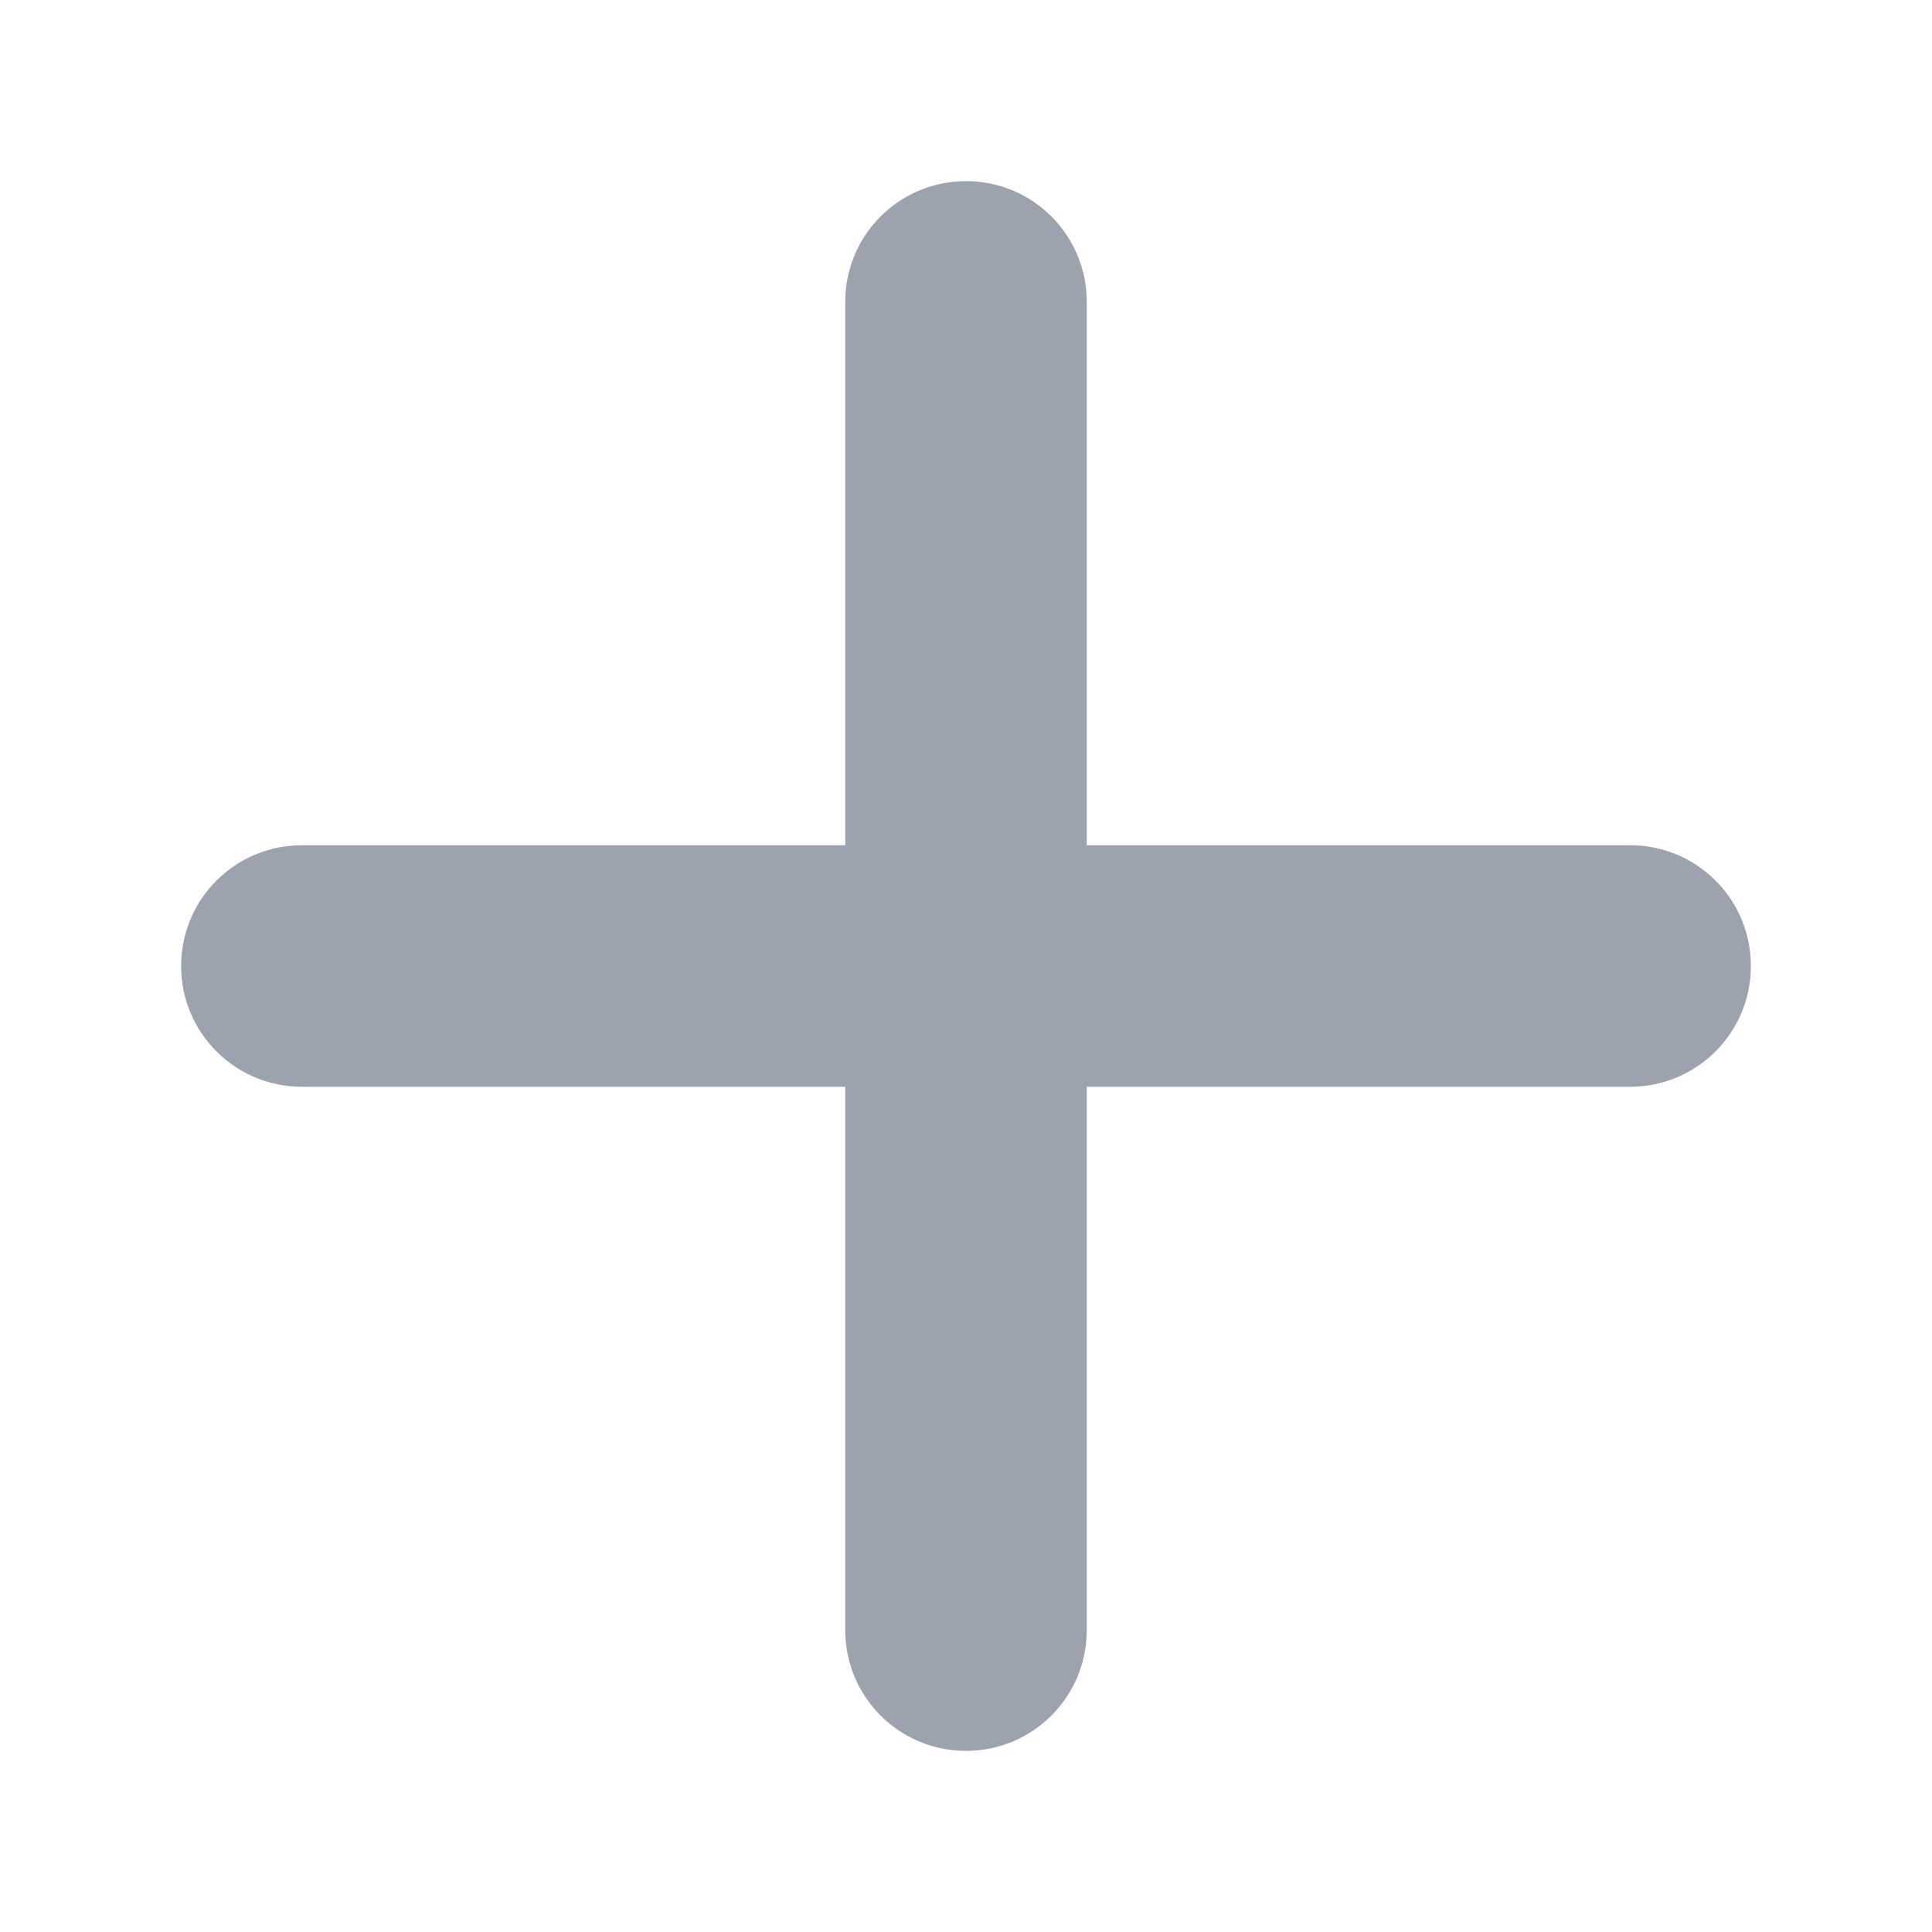
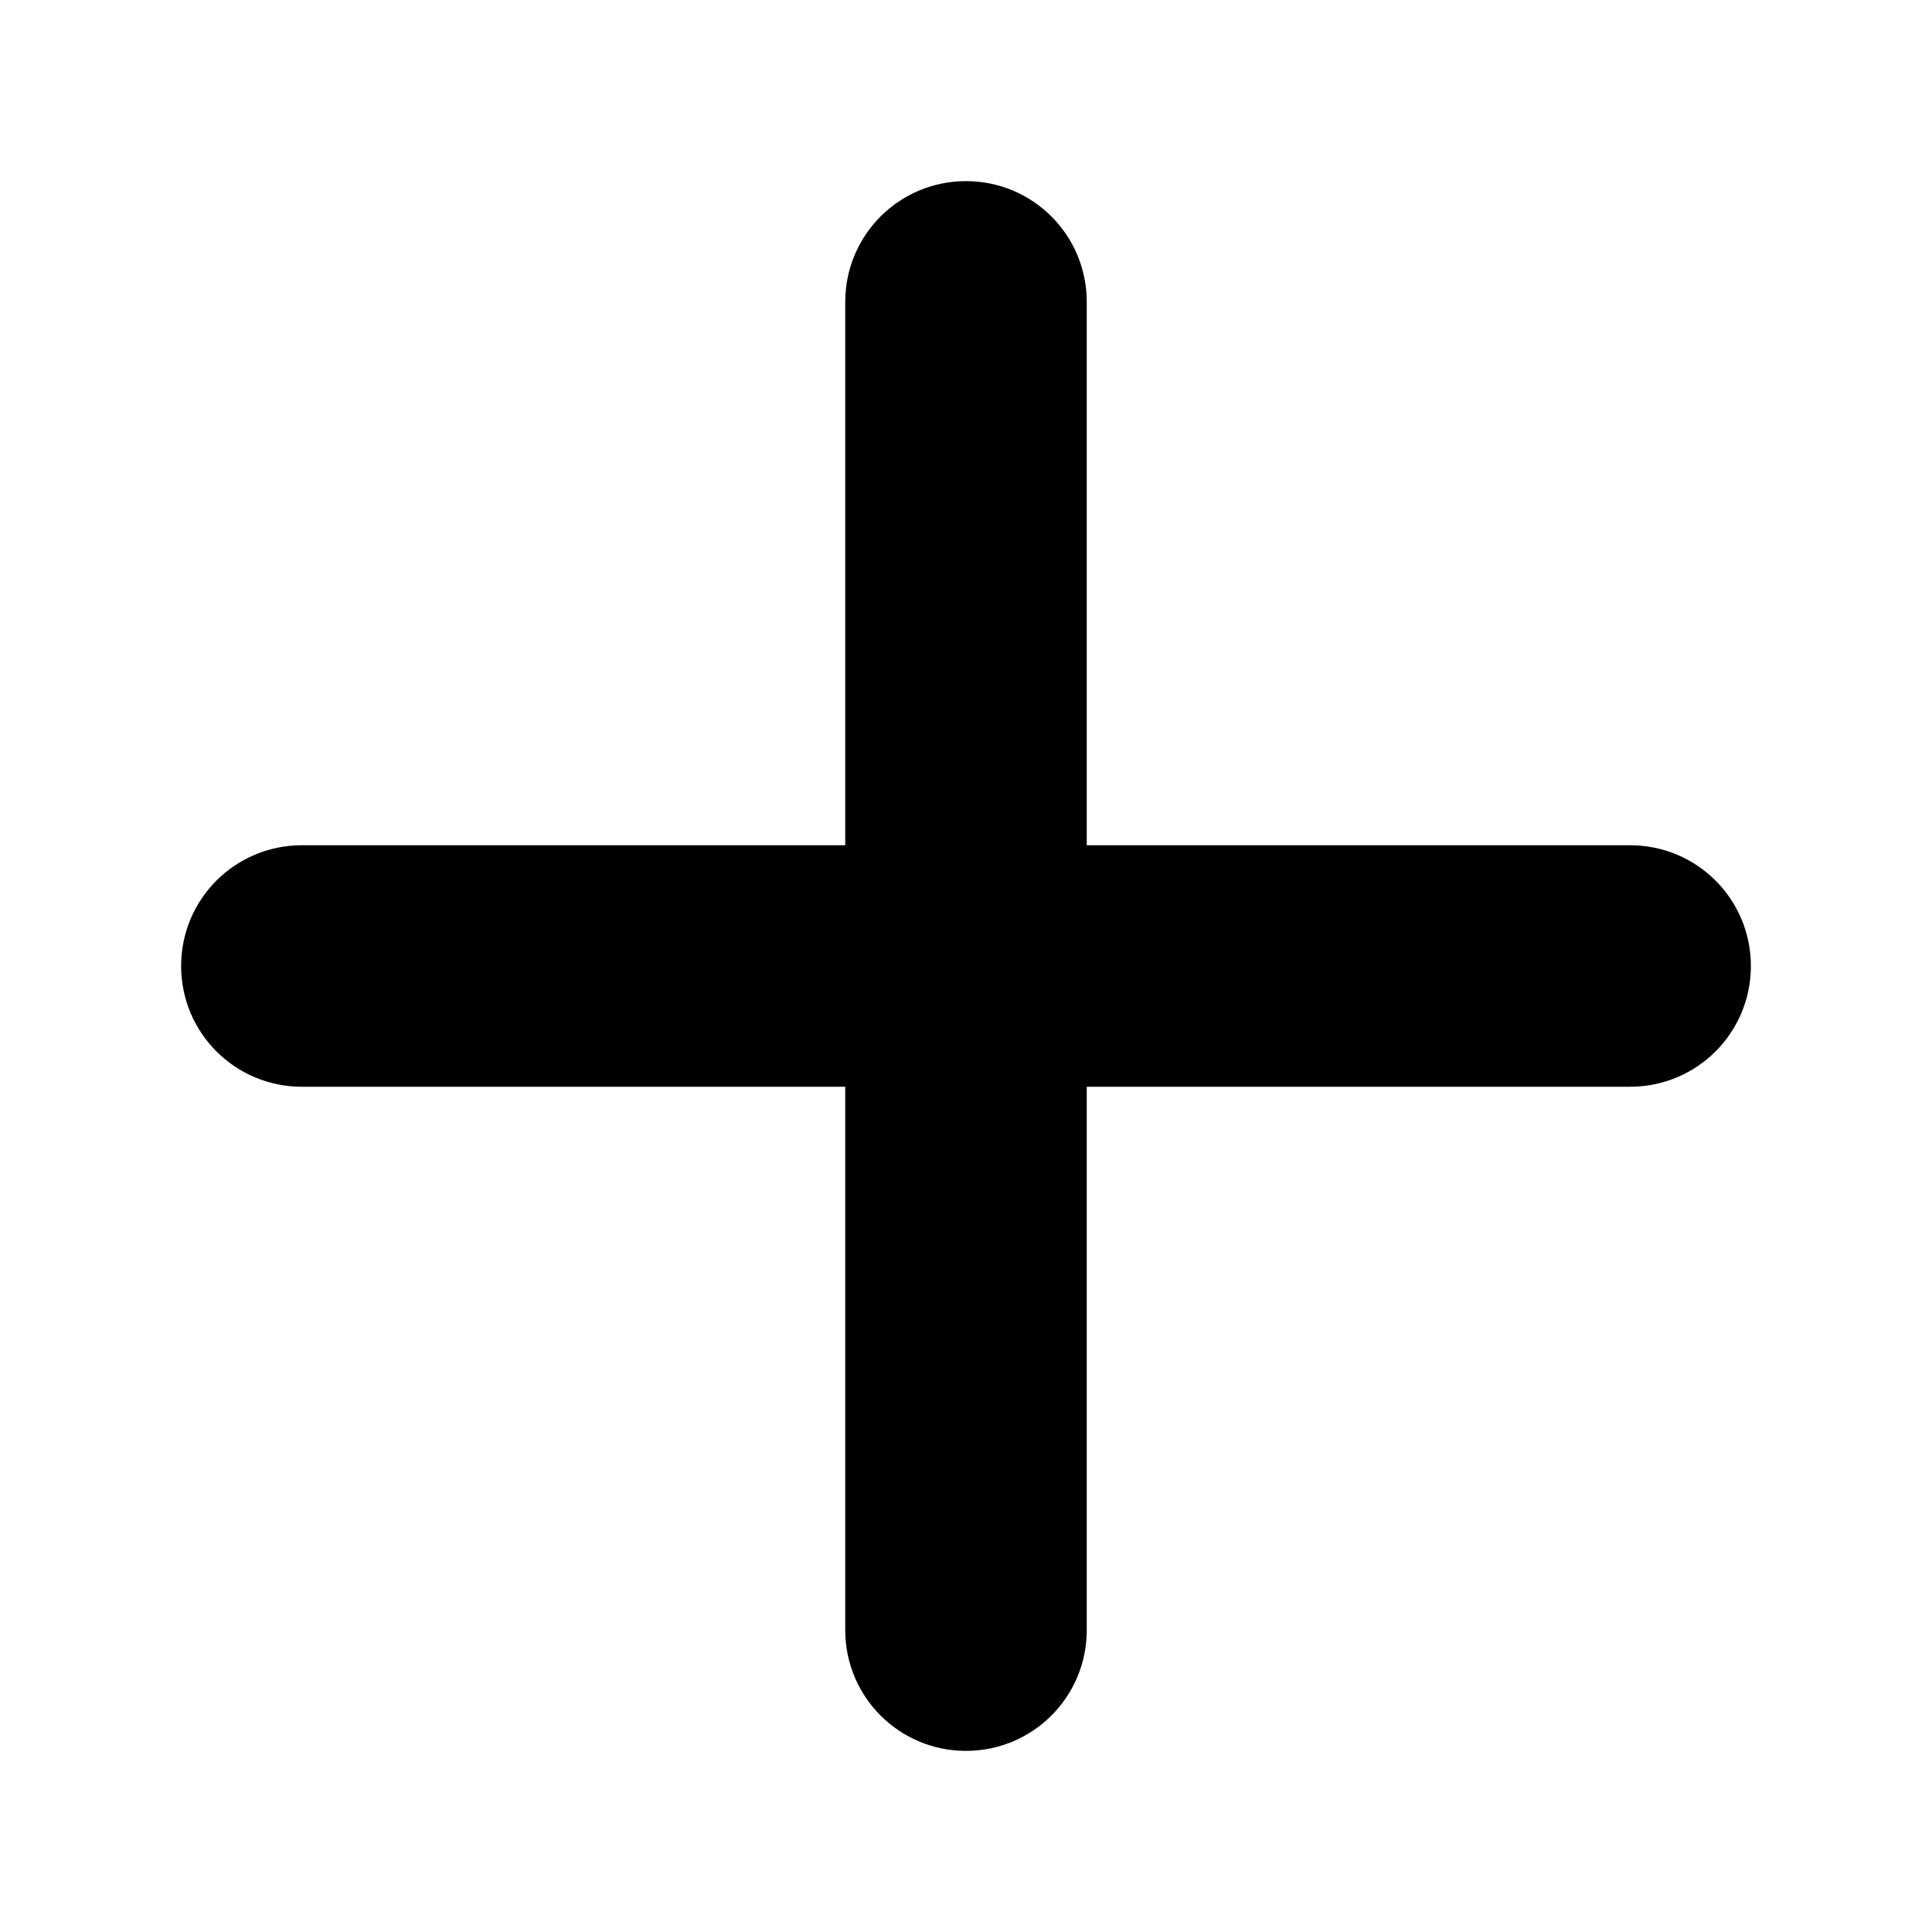
<svg xmlns="http://www.w3.org/2000/svg" viewBox="0 0 448 512" height="25px" width="25px">
-   <path fill="#9ca3af" d="M256 80c0-17.7-14.3-32-32-32s-32 14.3-32 32V224H48c-17.7 0-32 14.3-32 32s14.3 32 32 32H192V432c0 17.7 14.3 32 32 32s32-14.3 32-32V288H400c17.7 0 32-14.3 32-32s-14.3-32-32-32H256V80z" />
+   <path d="M256 80c0-17.7-14.3-32-32-32s-32 14.3-32 32V224H48c-17.7 0-32 14.3-32 32s14.3 32 32 32H192V432c0 17.7 14.3 32 32 32s32-14.3 32-32V288H400c17.7 0 32-14.3 32-32s-14.3-32-32-32H256V80z" />
</svg>
